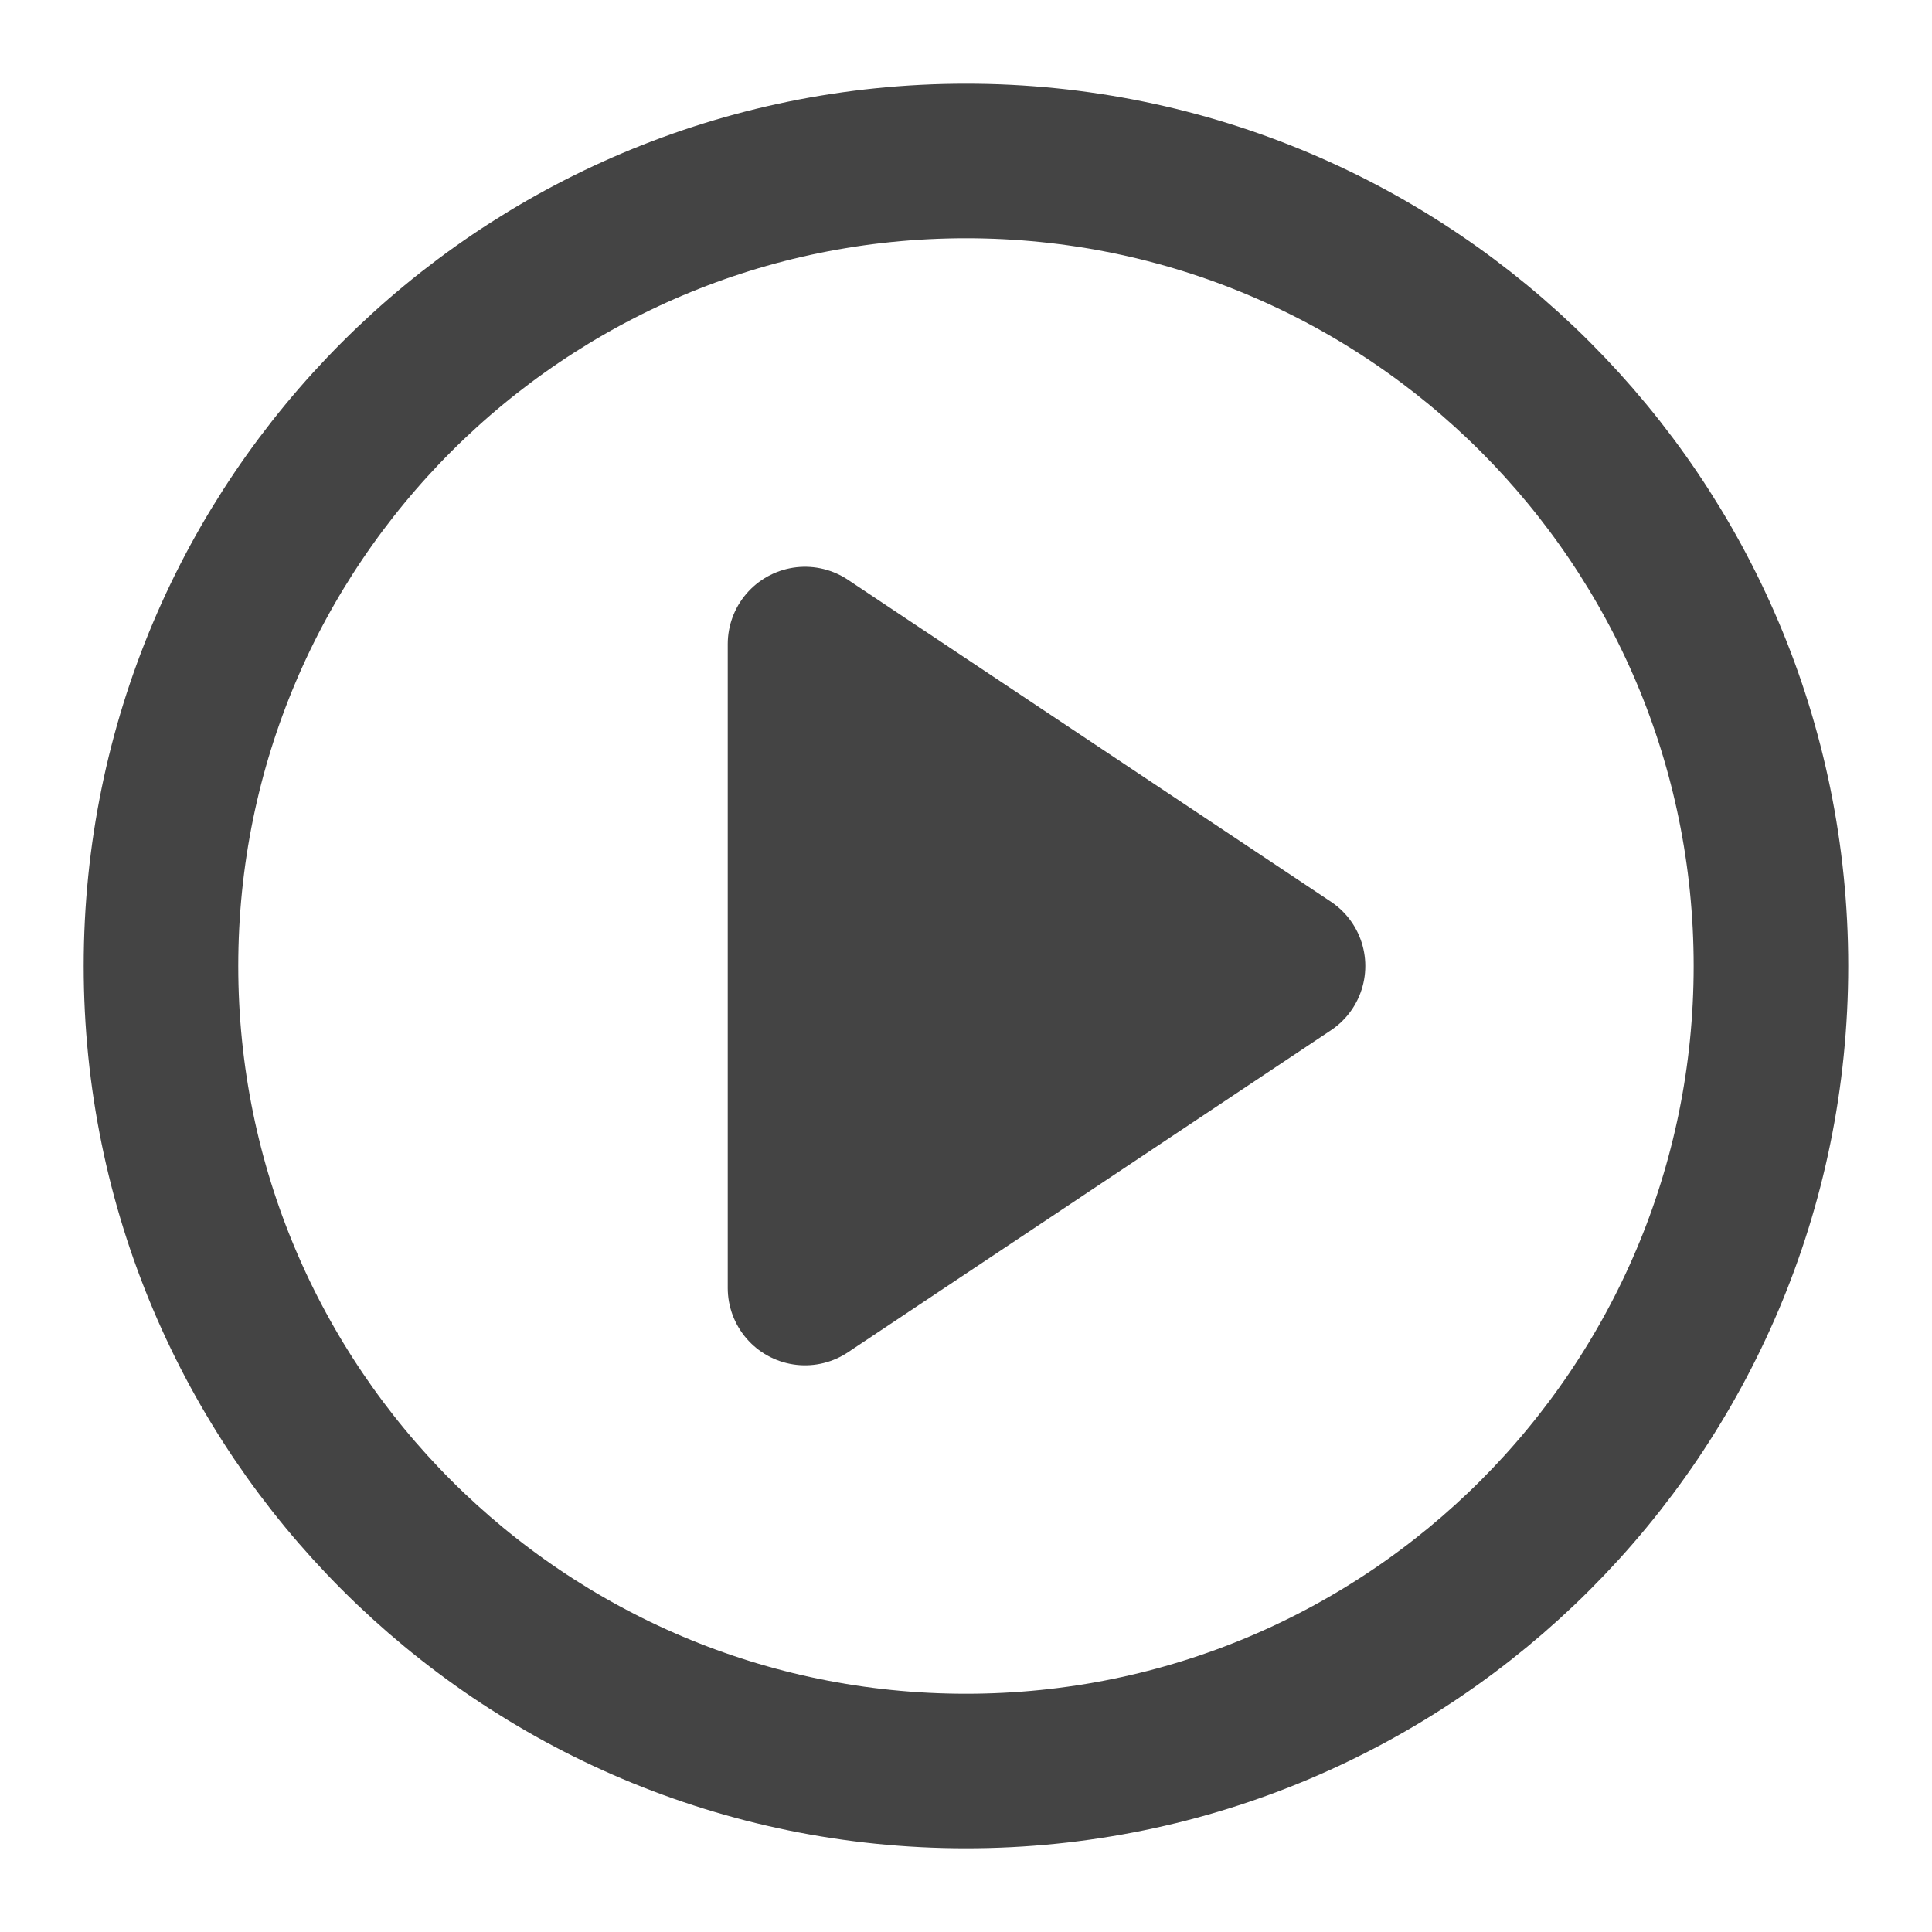
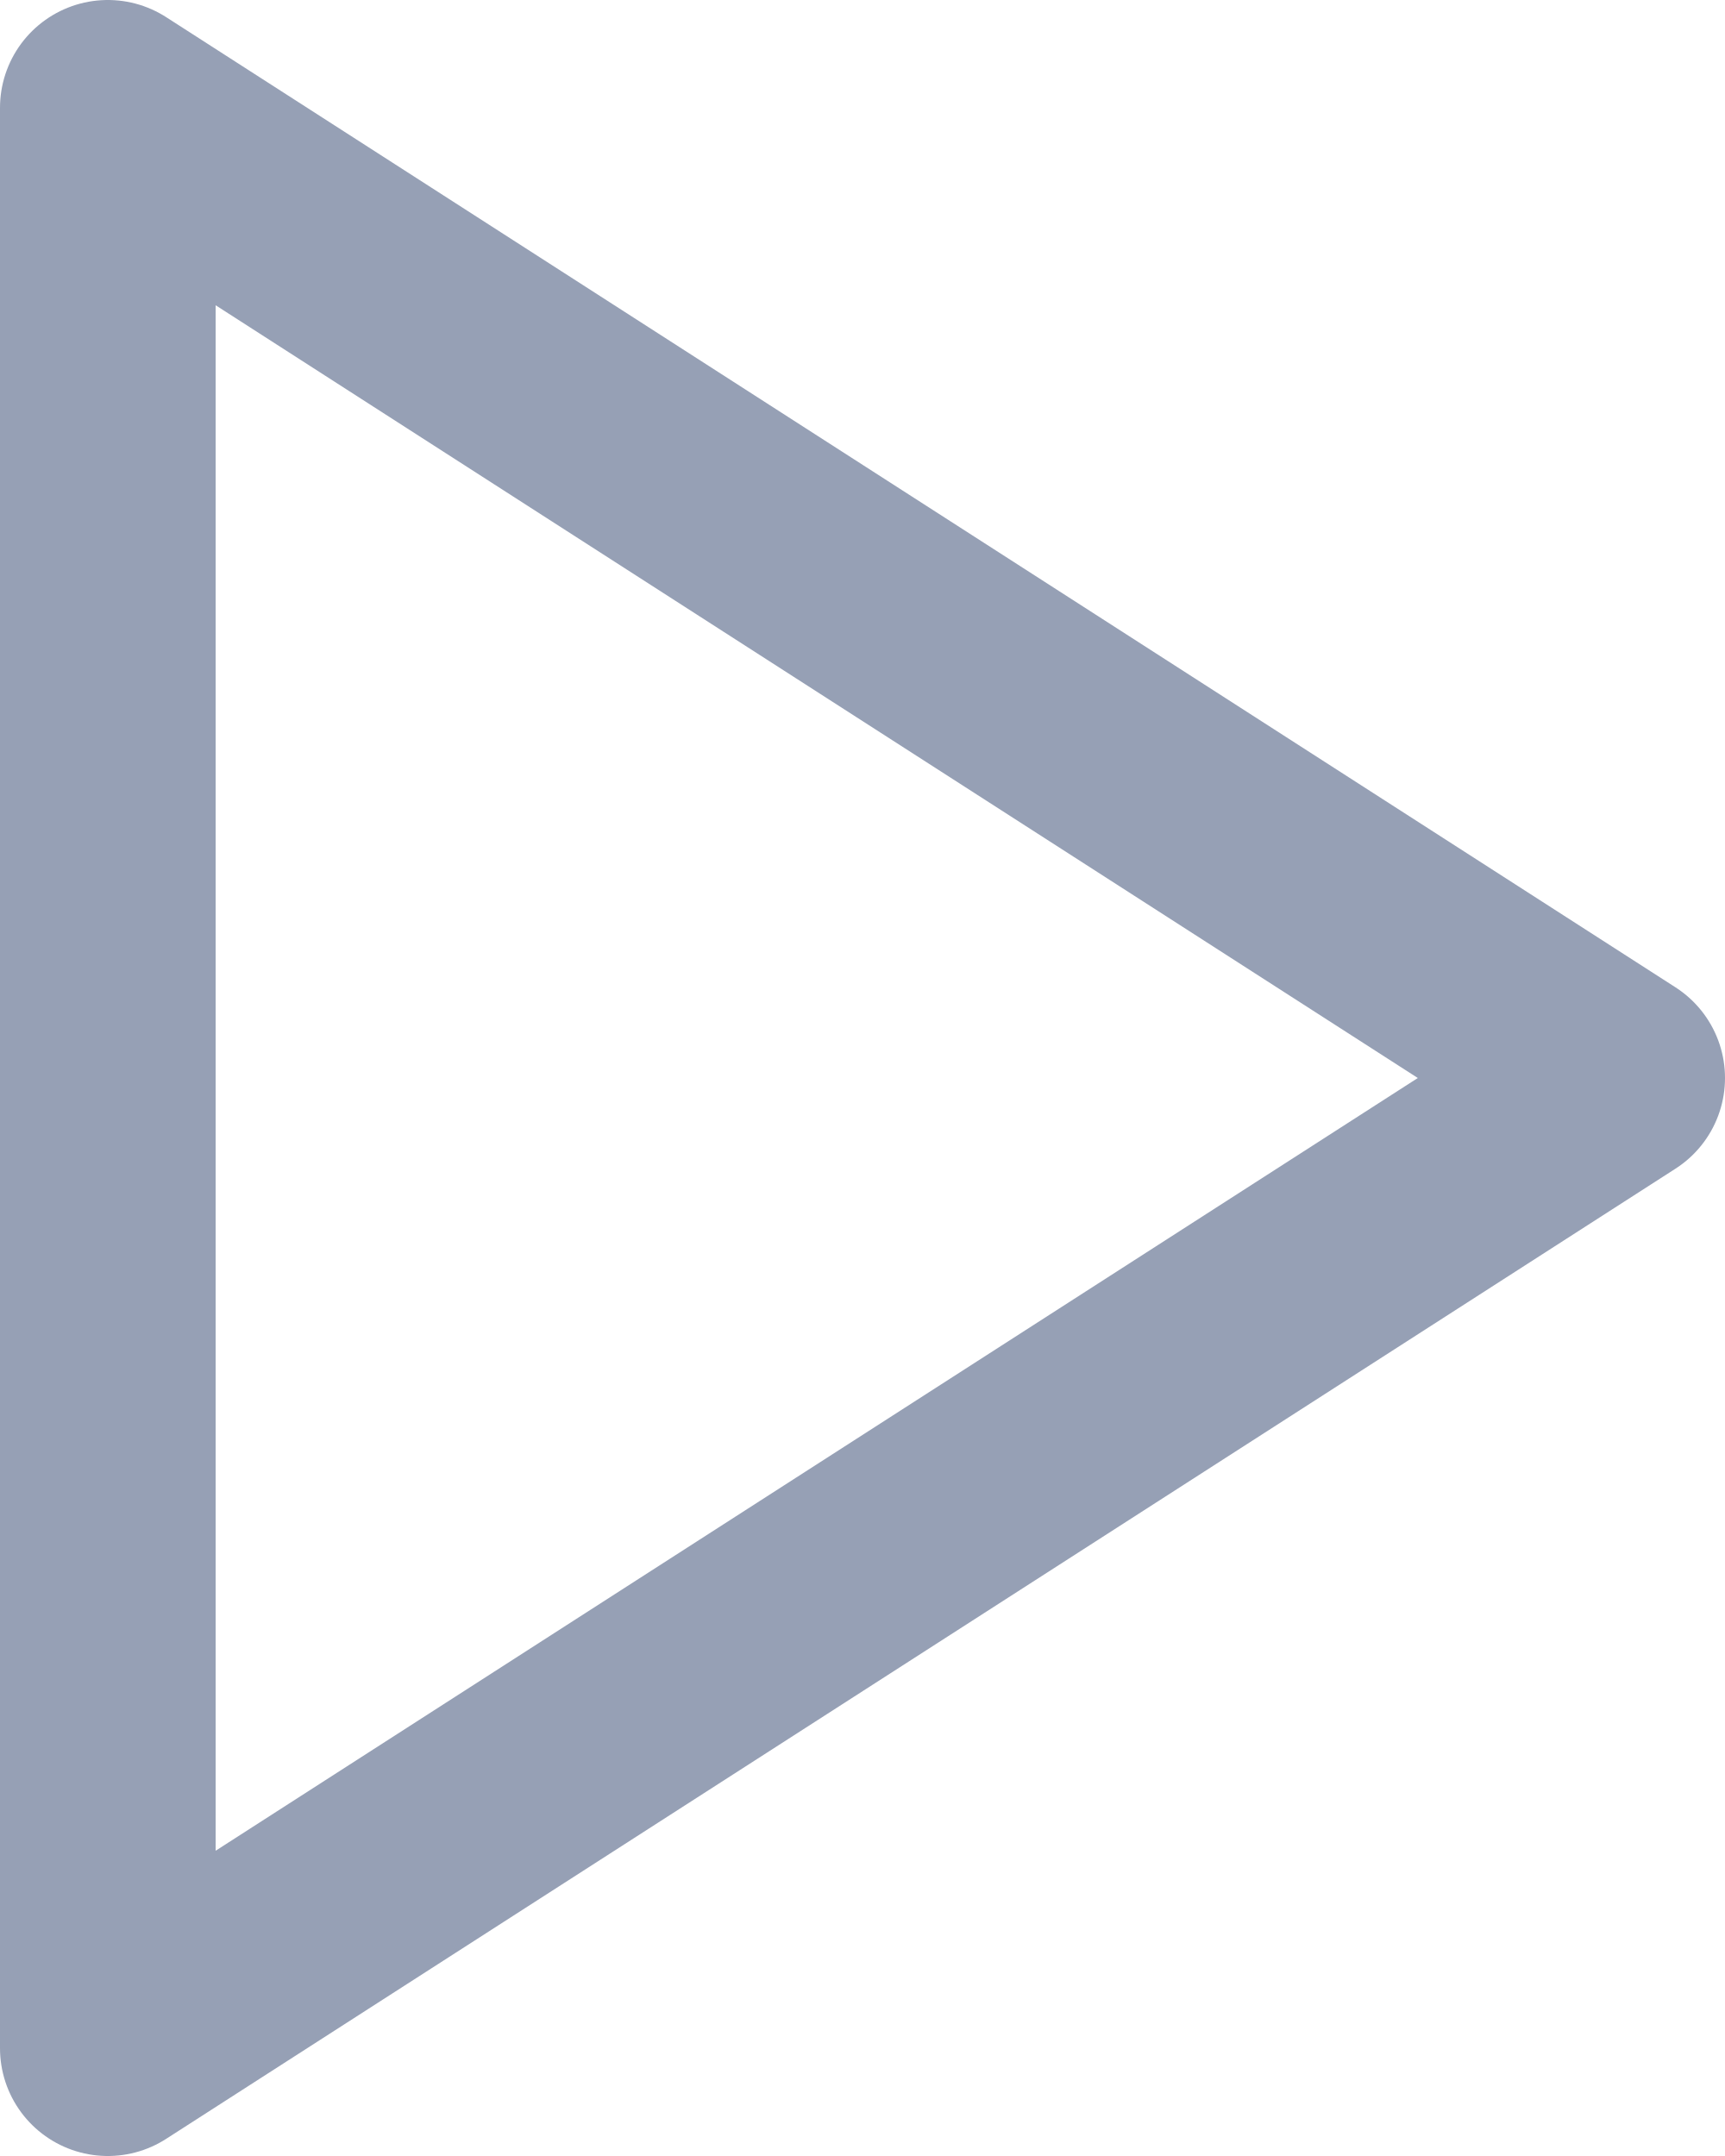
- <svg xmlns="http://www.w3.org/2000/svg" width="25" height="25" viewBox="0 0 25 25" fill="none">
-   <path d="M12.5 22.917C18.253 22.917 22.916 18.253 22.916 12.5C22.916 6.747 18.253 2.083 12.5 2.083C6.747 2.083 2.083 6.747 2.083 12.5C2.083 18.253 6.747 22.917 12.5 22.917Z" stroke="#444444" stroke-width="2" stroke-linecap="round" stroke-linejoin="round" />
-   <path d="M10.417 8.334L16.667 12.5L10.417 16.667V8.334Z" fill="#444444" stroke="#444444" stroke-width="2" stroke-linecap="round" stroke-linejoin="round" />
+ <svg xmlns="http://www.w3.org/2000/svg" width="16" height="20" viewBox="0 0 16 20" fill="none">
+   <path d="M1 1L15 10L1 19V1Z" stroke="#96A0B5" stroke-width="2" stroke-linecap="round" stroke-linejoin="round" />
</svg>
